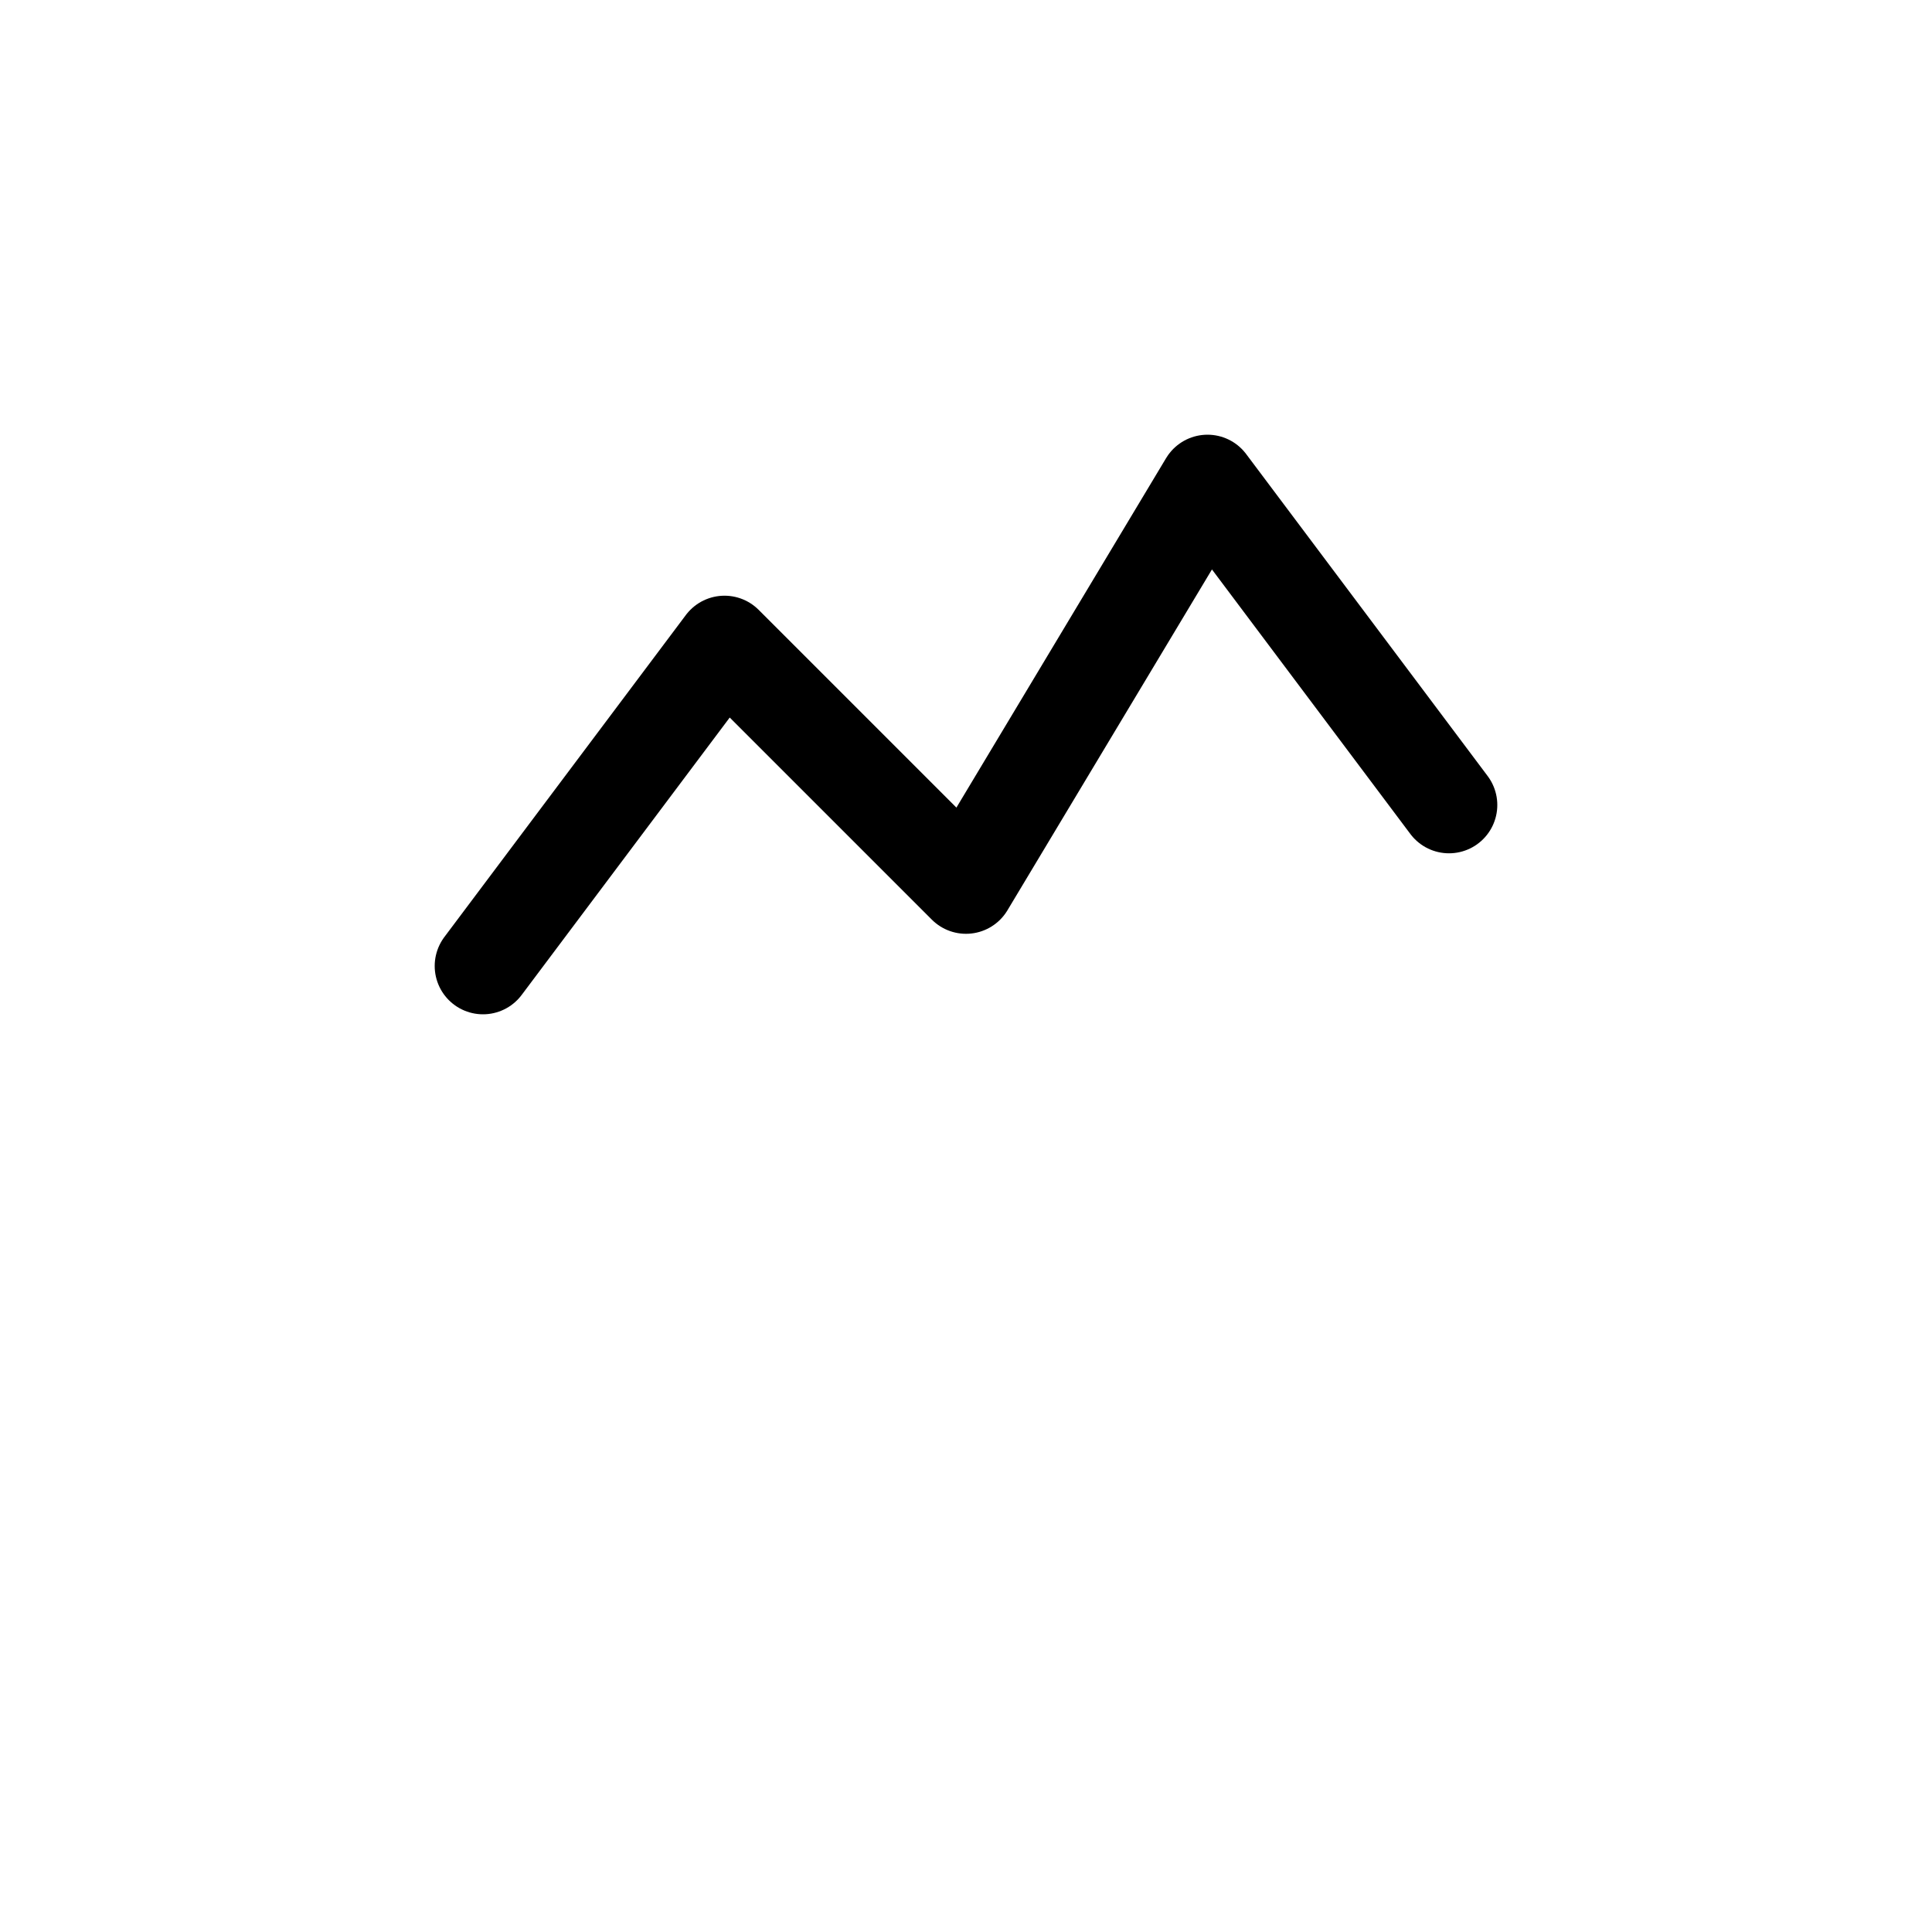
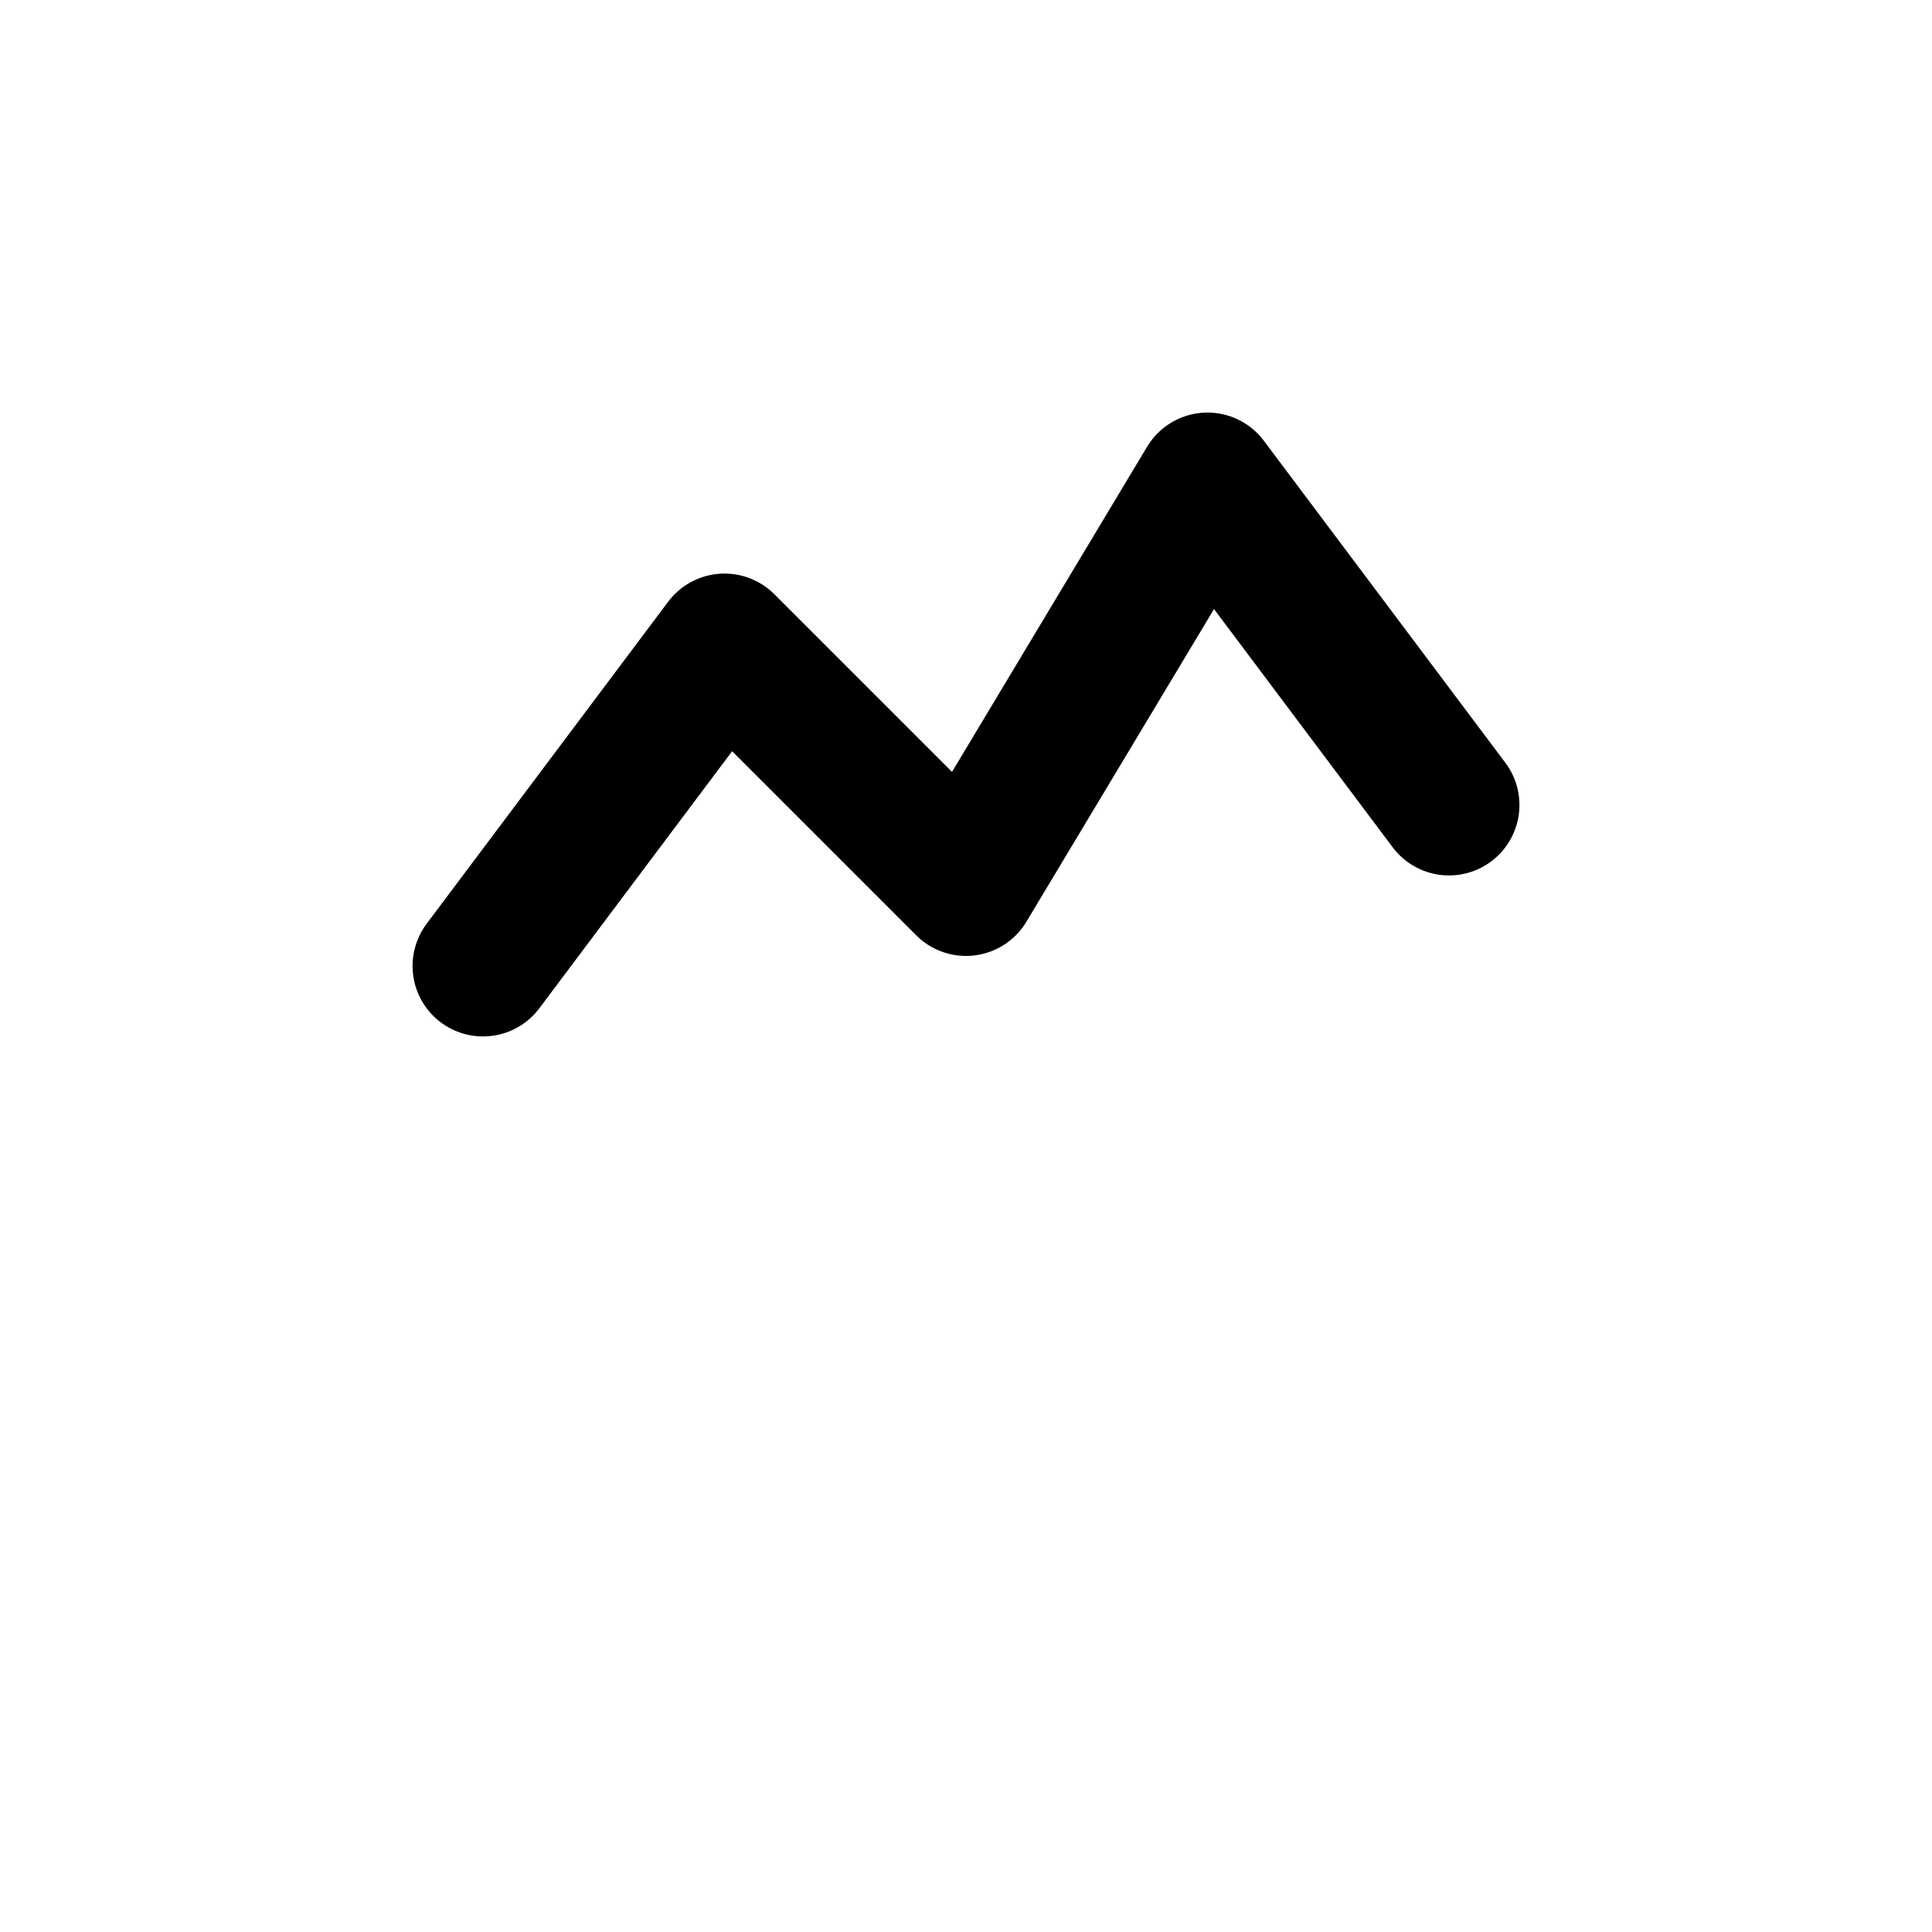
<svg xmlns="http://www.w3.org/2000/svg" viewBox="0 0 24 24" fill="none" stroke-linecap="round" stroke-linejoin="round">
-   <polyline points="6,12 9,8 12,11 15,6 18,10" stroke="currentColor" stroke-width="1.2" fill="none" />
+   <polyline points="6,12 9,8 12,11 15,6 18,10" stroke="currentColor" stroke-width="1.75" fill="none" />
</svg>
